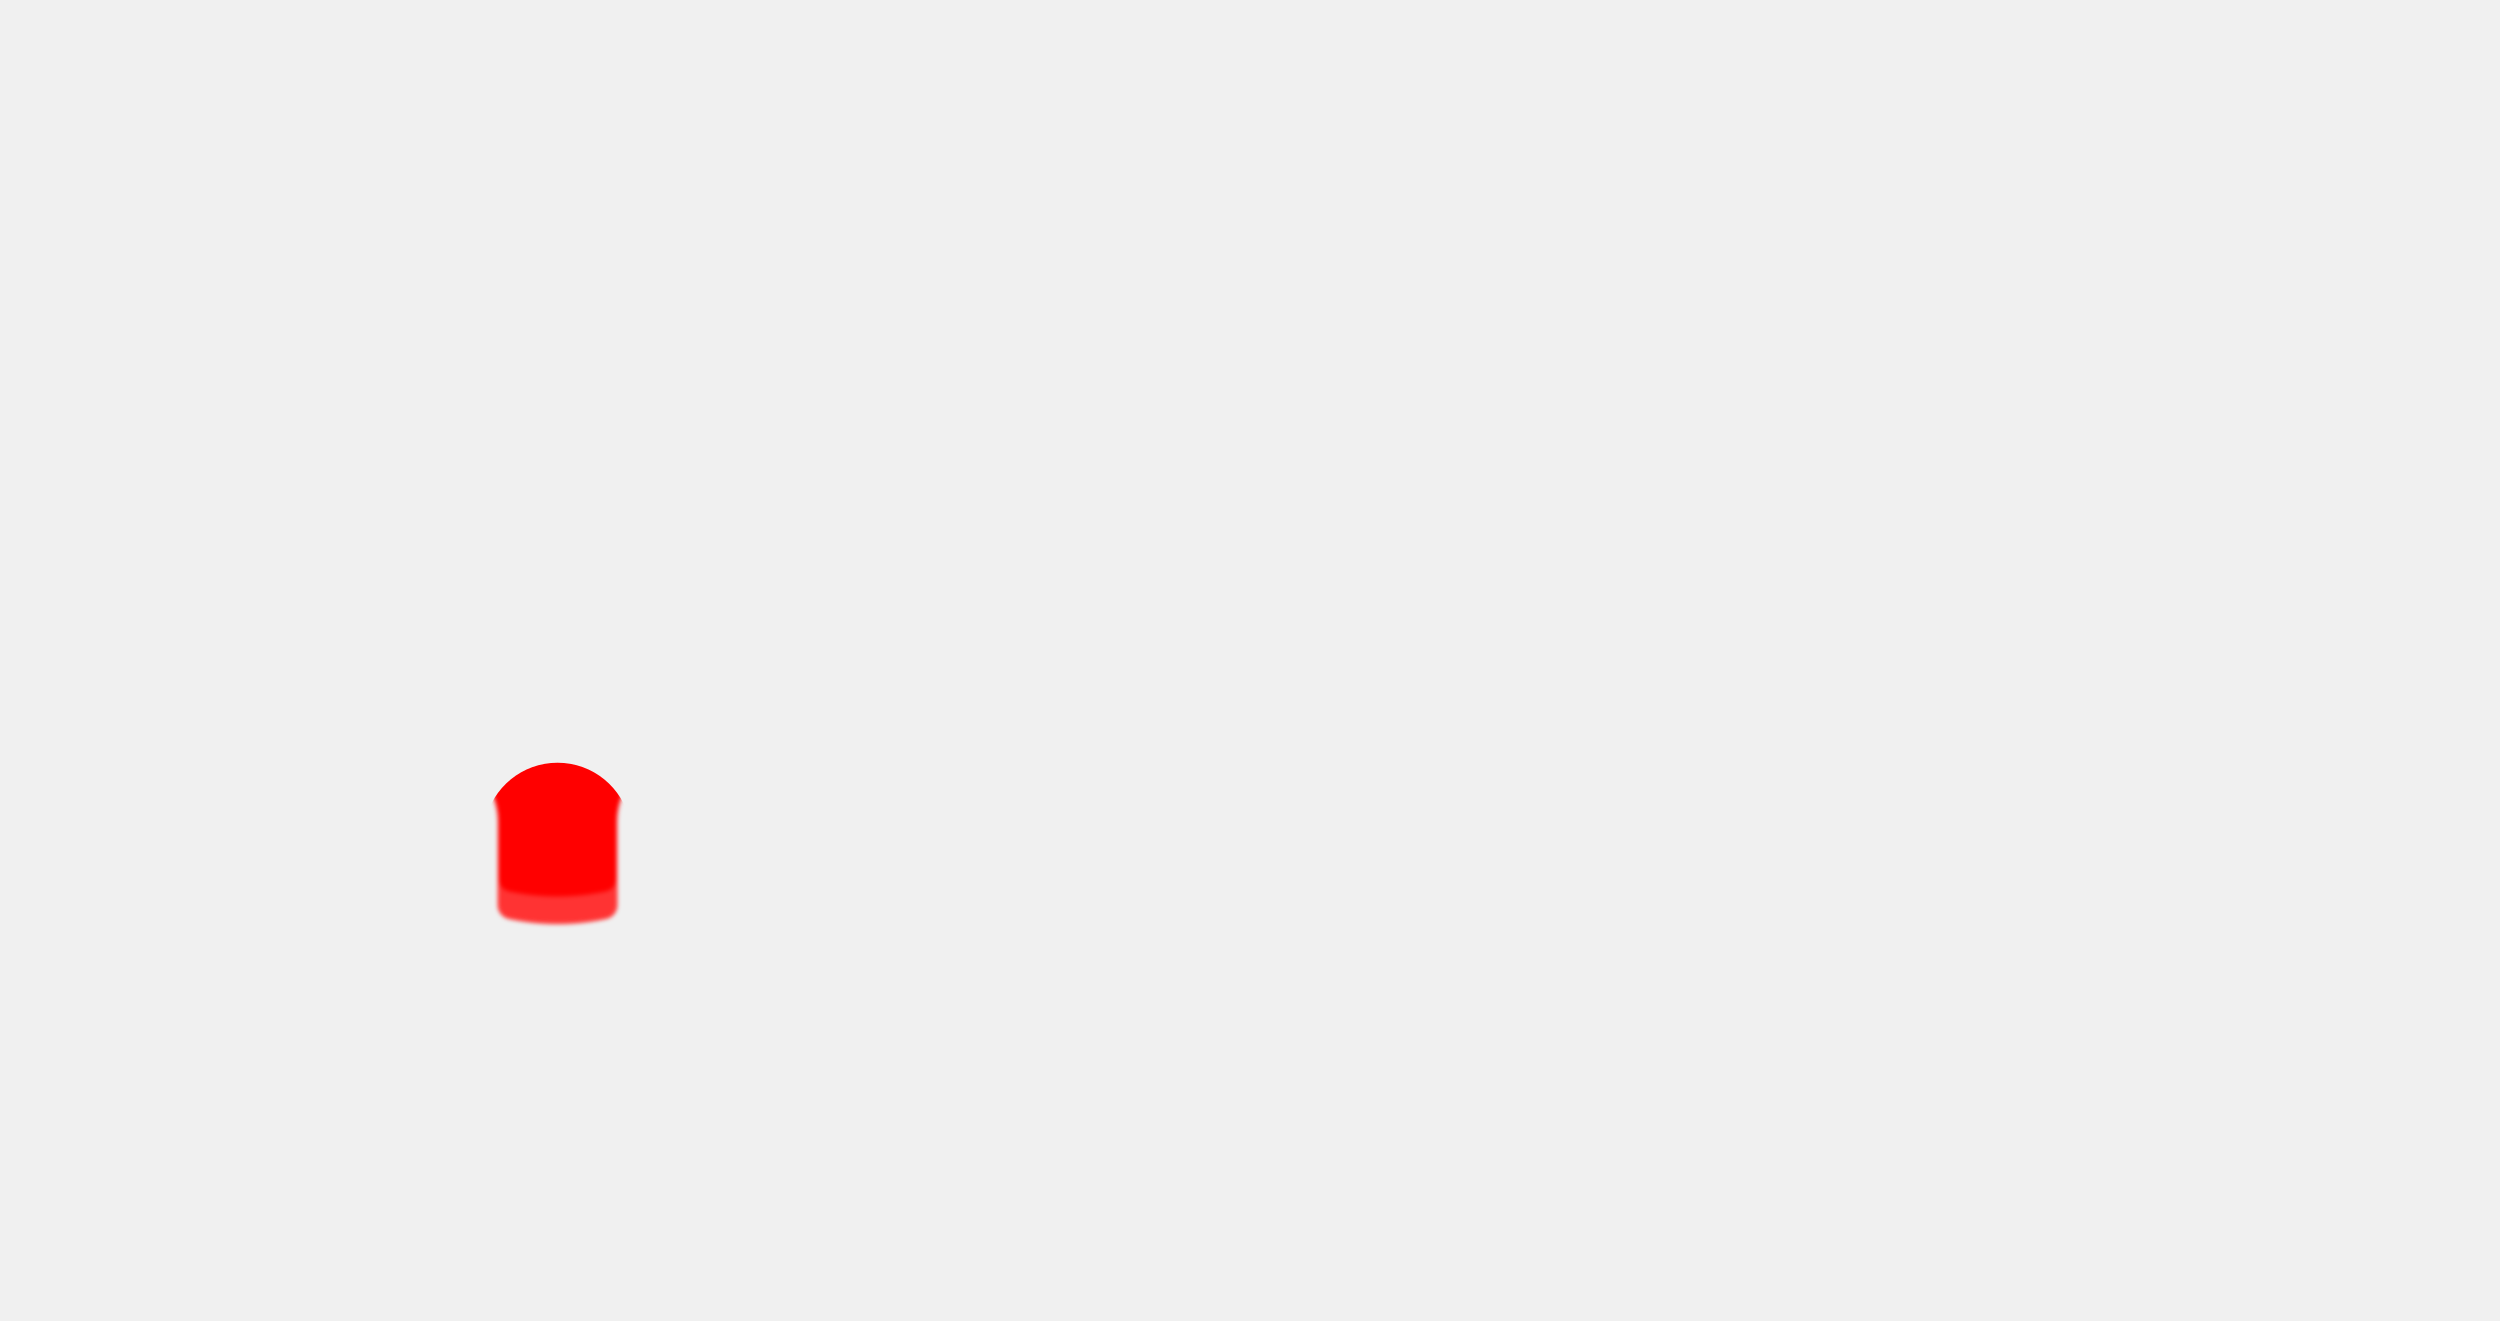
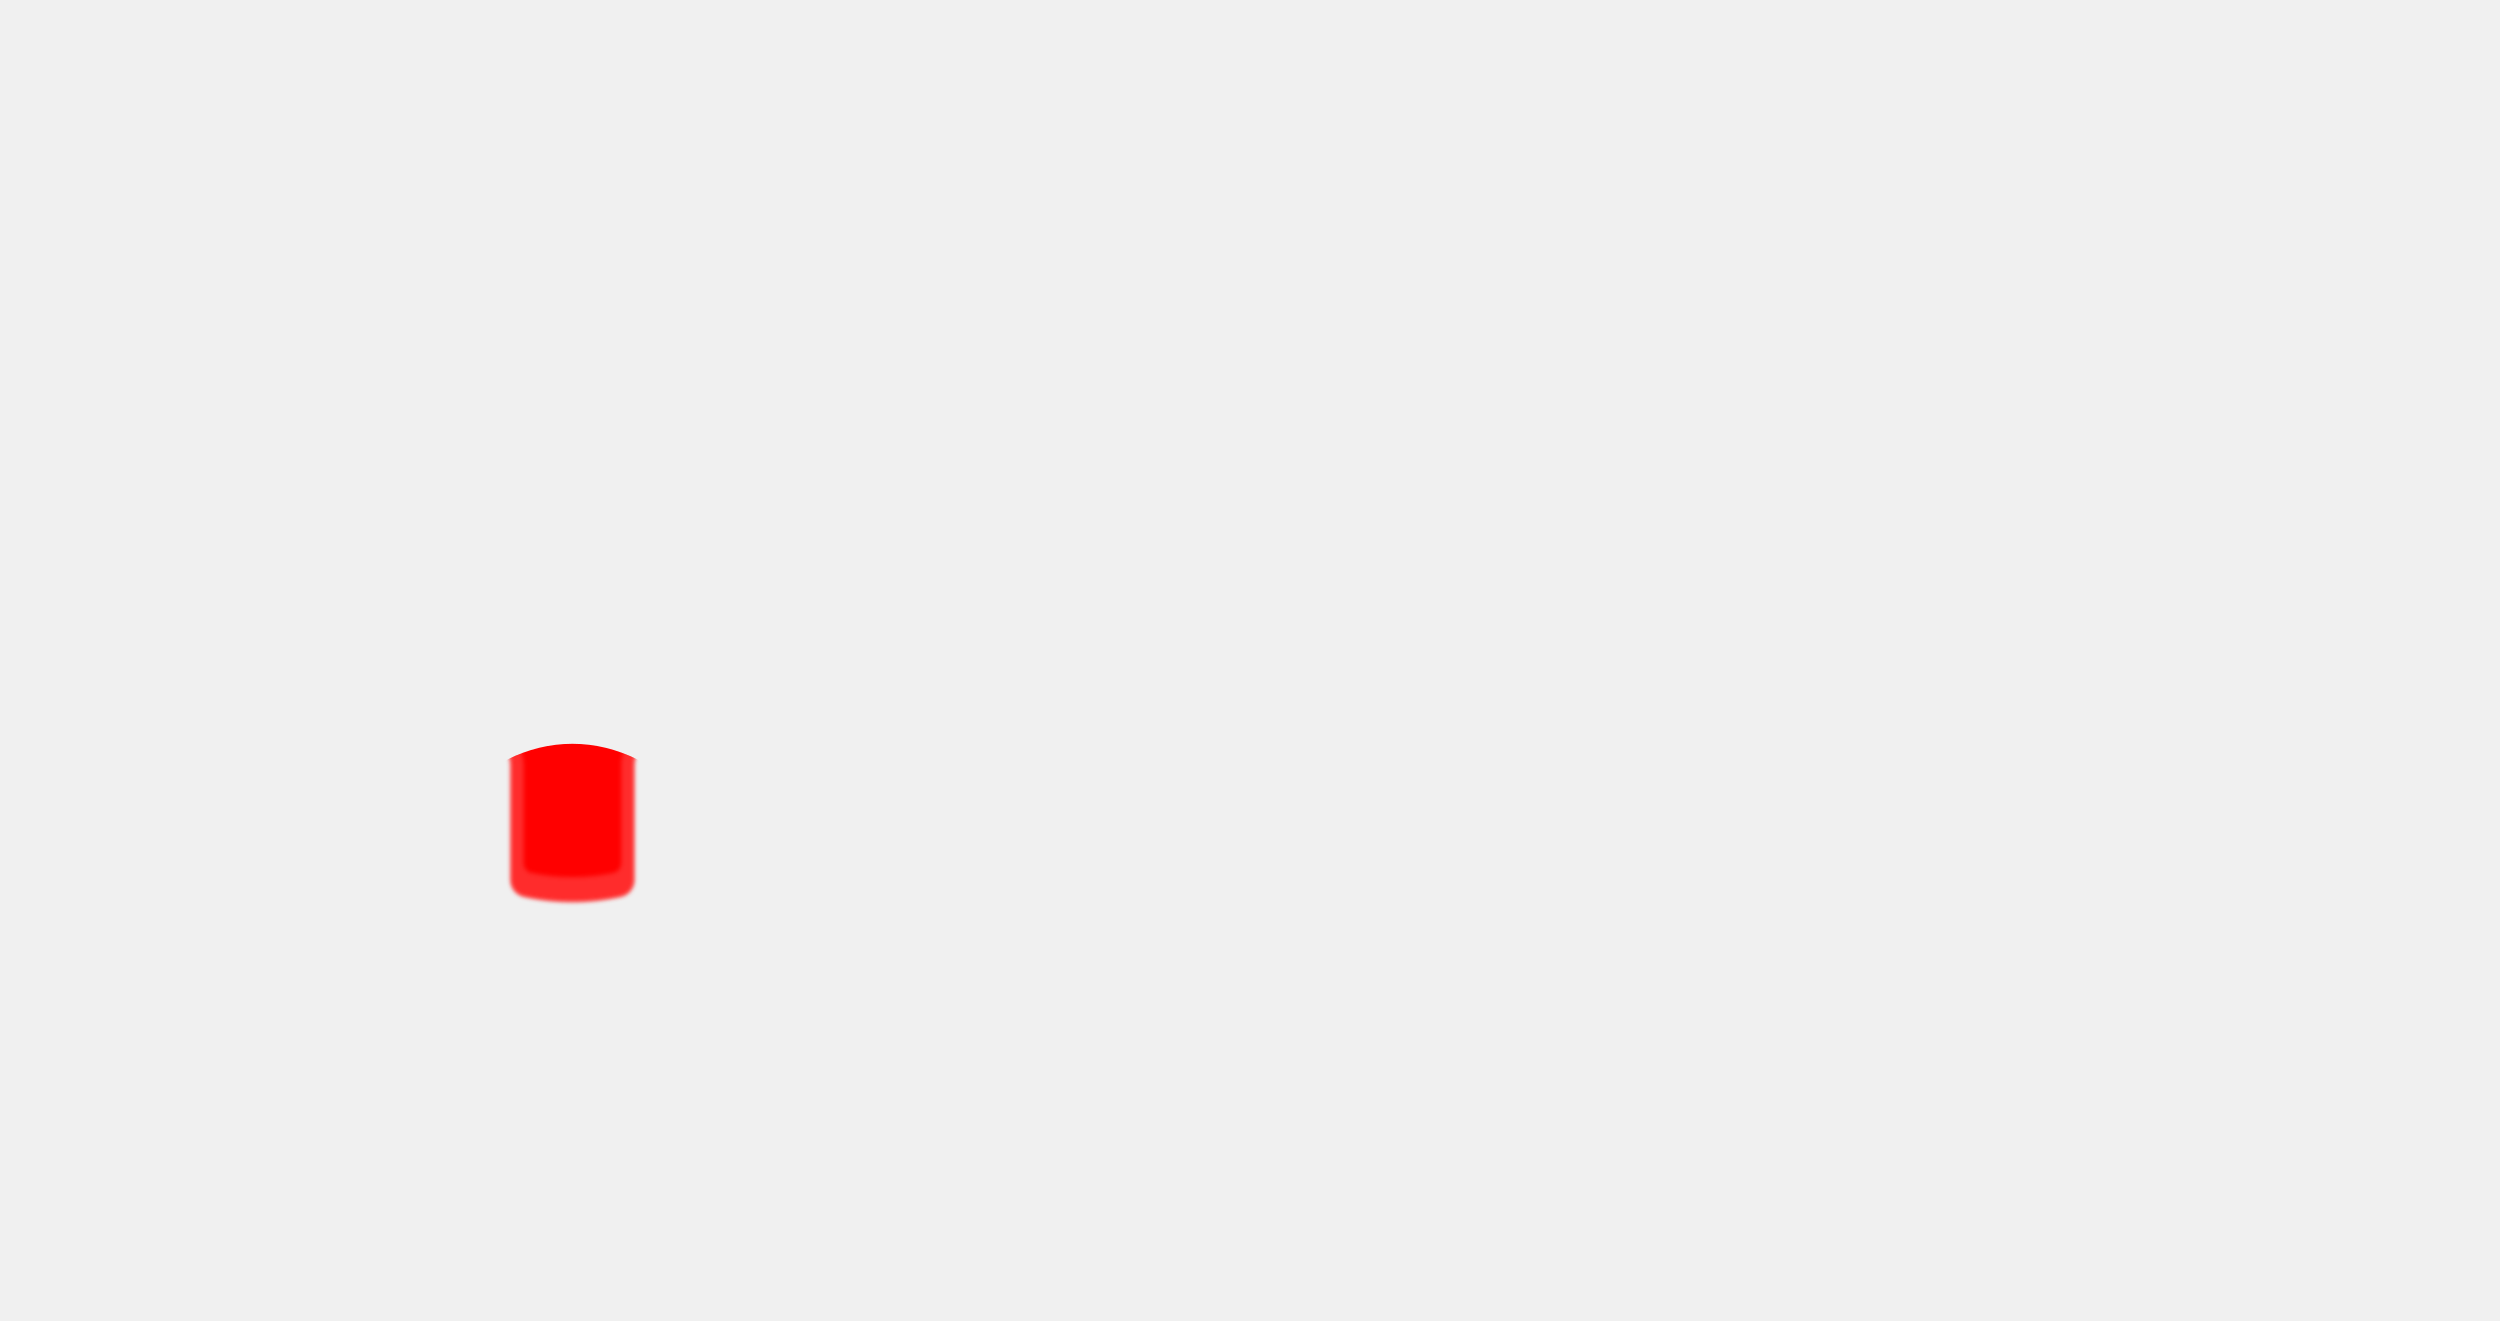
- <svg xmlns="http://www.w3.org/2000/svg" xml:space="preserve" width="530px" height="280px" viewBox="0 0 530 280" version="1.1" style="shape-rendering:geometricPrecision; fill-rule:evenodd; clip-rule:evenodd">
+ <svg xmlns="http://www.w3.org/2000/svg" width="530px" height="280px" viewBox="0 0 530 280" version="1.1">
  <defs>
    <style type="text/css">
    .fil0 {fill:red}
-     .fil1 {fill:white;fill-opacity:0.2}
+     .fil1 {fill:#FF8080;fill-opacity:0.35}
  </style>
    <filter id="Dpad-Blur" x="-20%" y="-20%" width="140%" height="140%">
      <feGaussianBlur stdDeviation="0.5" />
    </filter>
    <clipPath id="id0">
-       <path d="M102.875 192.318l0 -18.27c1.526,-7.06 7.806,-12.349 15.321,-12.349 7.533,0 13.824,5.313 15.332,12.397l0 18.222c0,2.205 -1.475,4.065 -3.622,4.566 -3.76,0.877 -7.678,1.342 -11.705,1.342 -4.026,0 -7.944,-0.465 -11.704,-1.342 -2.147,-0.501 -3.622,-2.36 -3.622,-4.566z" />
+       <path d="M137.074 164.19l0 22.594c0,2.506 -1.668,4.619 -4.104,5.201 -3.728,0.891 -7.618,1.365 -11.619,1.365 -4.001,0 -7.891,-0.473 -11.618,-1.364 -2.437,-0.583 -4.104,-2.696 -4.104,-5.202l0 -22.594c0,-1.384 0.733,-2.571 1.972,-3.189 4.297,-2.145 8.926,-3.316 13.75,-3.316 4.825,0 9.454,1.171 13.75,3.316 1.239,0.618 1.973,1.805 1.973,3.189z" />
    </clipPath>
  </defs>
  <g id="pressed-dpad-up" style="clip-path:url(#id0)">
-     <path class="fil0" filter="url(#Dpad-Blur)" d="M130.816 101.522l0 17.601c0,8.261 6.697,14.958 14.958,14.958l17.6 0c1.401,0 2.581,0.954 2.873,2.325 0.709,3.319 1.083,6.763 1.083,10.294 0,3.532 -0.374,6.976 -1.083,10.295 -0.292,1.371 -1.471,2.325 -2.873,2.325l-17.6 0c-8.261,0 -14.958,6.697 -14.958,14.958l0 17.601c0,1.401 -0.954,2.58 -2.325,2.872 -3.319,0.709 -6.763,1.083 -10.295,1.083 -3.531,0 -6.975,-0.374 -10.295,-1.083 -1.37,-0.292 -2.324,-1.471 -2.324,-2.872l0 -17.601c0,-8.261 -6.698,-14.958 -14.959,-14.958l-17.6 0c-1.401,0 -2.58,-0.954 -2.873,-2.325 -0.708,-3.319 -1.083,-6.763 -1.083,-10.295 0,-3.531 0.375,-6.975 1.083,-10.294 0.293,-1.371 1.472,-2.325 2.873,-2.325l17.6 0c8.261,0 14.959,-6.697 14.959,-14.958l0 -17.601c0,-1.401 0.954,-2.581 2.324,-2.873 3.319,-0.708 6.764,-1.083 10.295,-1.083 3.531,0 6.976,0.375 10.295,1.083 1.37,0.292 2.325,1.473 2.325,2.873z" />
-     <path class="fil1" filter="url(#Dpad-Blur)" d="M130.816 101.522l0 5.78c0,-1.398 -0.956,-2.582 -2.325,-2.873 -3.319,-0.707 -6.764,-1.083 -10.295,-1.083 -3.531,0 -6.976,0.376 -10.295,1.083 -1.369,0.291 -2.324,1.472 -2.324,2.873l0 -5.78c0,-1.401 0.954,-2.581 2.324,-2.873 3.319,-0.707 6.764,-1.083 10.295,-1.083 3.531,0 6.976,0.376 10.295,1.083 1.37,0.292 2.325,1.474 2.325,2.873zm0 90.357l0 -5.78c0,1.397 -0.956,2.581 -2.325,2.873 -3.319,0.707 -6.764,1.083 -10.295,1.083 -3.531,0 -6.976,-0.376 -10.295,-1.083 -1.369,-0.292 -2.324,-1.472 -2.324,-2.873l0 5.78c0,1.401 0.954,2.58 2.324,2.872 3.319,0.708 6.764,1.083 10.295,1.083 3.531,0 6.976,-0.375 10.295,-1.083 1.37,-0.292 2.325,-1.473 2.325,-2.872zm-57.798 -57.798l5.78 0c-1.398,0 -2.582,0.955 -2.873,2.324 -0.707,3.319 -1.083,6.764 -1.083,10.295 0,3.532 0.376,6.977 1.083,10.295 0.291,1.369 1.472,2.325 2.873,2.325l-5.78 0c-1.401,0 -2.581,-0.955 -2.873,-2.325 -0.707,-3.319 -1.083,-6.763 -1.083,-10.295 0,-3.531 0.376,-6.976 1.083,-10.295 0.292,-1.37 1.474,-2.324 2.873,-2.324zm90.356 0l-5.779 0c1.397,0 2.581,0.955 2.873,2.324 0.707,3.319 1.082,6.764 1.082,10.295 0,3.532 -0.375,6.977 -1.082,10.295 -0.292,1.369 -1.472,2.325 -2.873,2.325l5.779 0c1.402,0 2.581,-0.955 2.873,-2.325 0.708,-3.319 1.083,-6.763 1.083,-10.295 0,-3.531 -0.375,-6.976 -1.083,-10.295 -0.292,-1.37 -1.473,-2.324 -2.873,-2.324z" />
+     <path class="fil0" filter="url(#Dpad-Blur)" d="M134.391 100.524l0 24.343c0,3.097 2.528,5.626 5.626,5.626l24.342 0c1.694,0 3.12,1.147 3.483,2.802 0.722,3.297 1.104,6.722 1.104,10.237 0,3.515 -0.382,6.94 -1.105,10.238 -0.362,1.654 -1.788,2.802 -3.482,2.802l-24.342 0c-3.097,0 -5.626,2.529 -5.626,5.626l0 24.342c0,1.694 -1.147,3.12 -2.802,3.482 -3.297,0.723 -6.722,1.104 -10.237,1.104 -3.515,0 -6.941,-0.381 -10.238,-1.104 -1.654,-0.362 -2.802,-1.788 -2.802,-3.482l0 -24.342c0,-3.099 -2.529,-5.626 -5.626,-5.626l-24.342 0c-1.694,0 -3.12,-1.148 -3.482,-2.802 -0.723,-3.298 -1.104,-6.723 -1.104,-10.238 0,-3.515 0.381,-6.94 1.104,-10.237 0.362,-1.655 1.788,-2.802 3.482,-2.802l24.342 0c3.099,0 5.626,-2.528 5.626,-5.626l0 -24.343c0,-1.694 1.148,-3.12 2.802,-3.482 3.298,-0.723 6.723,-1.104 10.238,-1.104 3.514,0 6.94,0.381 10.237,1.104 1.655,0.362 2.802,1.788 2.802,3.482z" />
+     <path class="fil1" filter="url(#Dpad-Blur)" d="M134.391 100.524l0 24.343c0,3.097 2.528,5.626 5.626,5.626l24.342 0c1.694,0 3.12,1.147 3.483,2.802 0.722,3.297 1.104,6.722 1.104,10.237 0,3.515 -0.382,6.94 -1.105,10.238 -0.362,1.654 -1.788,2.802 -3.482,2.802l-24.342 0c-3.097,0 -5.626,2.529 -5.626,5.626l0 24.342c0,1.694 -1.147,3.12 -2.802,3.482 -3.297,0.723 -6.722,1.104 -10.237,1.104 -3.515,0 -6.941,-0.381 -10.238,-1.104 -1.654,-0.362 -2.802,-1.788 -2.802,-3.482l0 -24.342c0,-3.099 -2.529,-5.626 -5.626,-5.626l-24.342 0c-1.694,0 -3.12,-1.148 -3.482,-2.802 -0.723,-3.298 -1.104,-6.723 -1.104,-10.238 0,-3.515 0.381,-6.94 1.104,-10.237 0.362,-1.655 1.788,-2.802 3.482,-2.802l24.342 0c3.099,0 5.626,-2.528 5.626,-5.626l0 -24.343c0,-1.694 1.148,-3.12 2.802,-3.482 3.298,-0.723 6.723,-1.104 10.238,-1.104 3.514,0 6.94,0.381 10.237,1.104 1.655,0.362 2.802,1.788 2.802,3.482zm-2.683 3.563c0,-1.025 -0.702,-1.887 -1.705,-2.095 -2.792,-0.578 -5.687,-0.885 -8.651,-0.885 -2.965,0 -5.859,0.307 -8.652,0.885 -1.003,0.208 -1.705,1.071 -1.705,2.095l0 20.649c0,4.647 -3.793,8.44 -8.44,8.44l-20.648 0c-1.025,0 -1.887,0.701 -2.095,1.705 -0.579,2.792 -0.885,5.686 -0.885,8.651 0,2.965 0.306,5.859 0.885,8.652 0.208,1.003 1.07,1.705 2.095,1.705l20.648 0c4.647,0 8.44,3.792 8.44,8.44l0 20.648c0,1.024 0.702,1.887 1.705,2.095 2.793,0.578 5.687,0.884 8.652,0.884 2.964,0 5.858,-0.306 8.651,-0.884 1.003,-0.208 1.705,-1.07 1.705,-2.095l0 -20.648c0,-4.647 3.794,-8.44 8.44,-8.44l20.648 0c1.025,0 1.887,-0.702 2.095,-1.705 0.579,-2.793 0.885,-5.687 0.885,-8.652 0,-2.965 -0.306,-5.859 -0.885,-8.651 -0.207,-1.004 -1.07,-1.705 -2.094,-1.705l-20.649 0c-4.647,0 -8.44,-3.795 -8.44,-8.44l0 -20.649z" />
  </g>
</svg>
